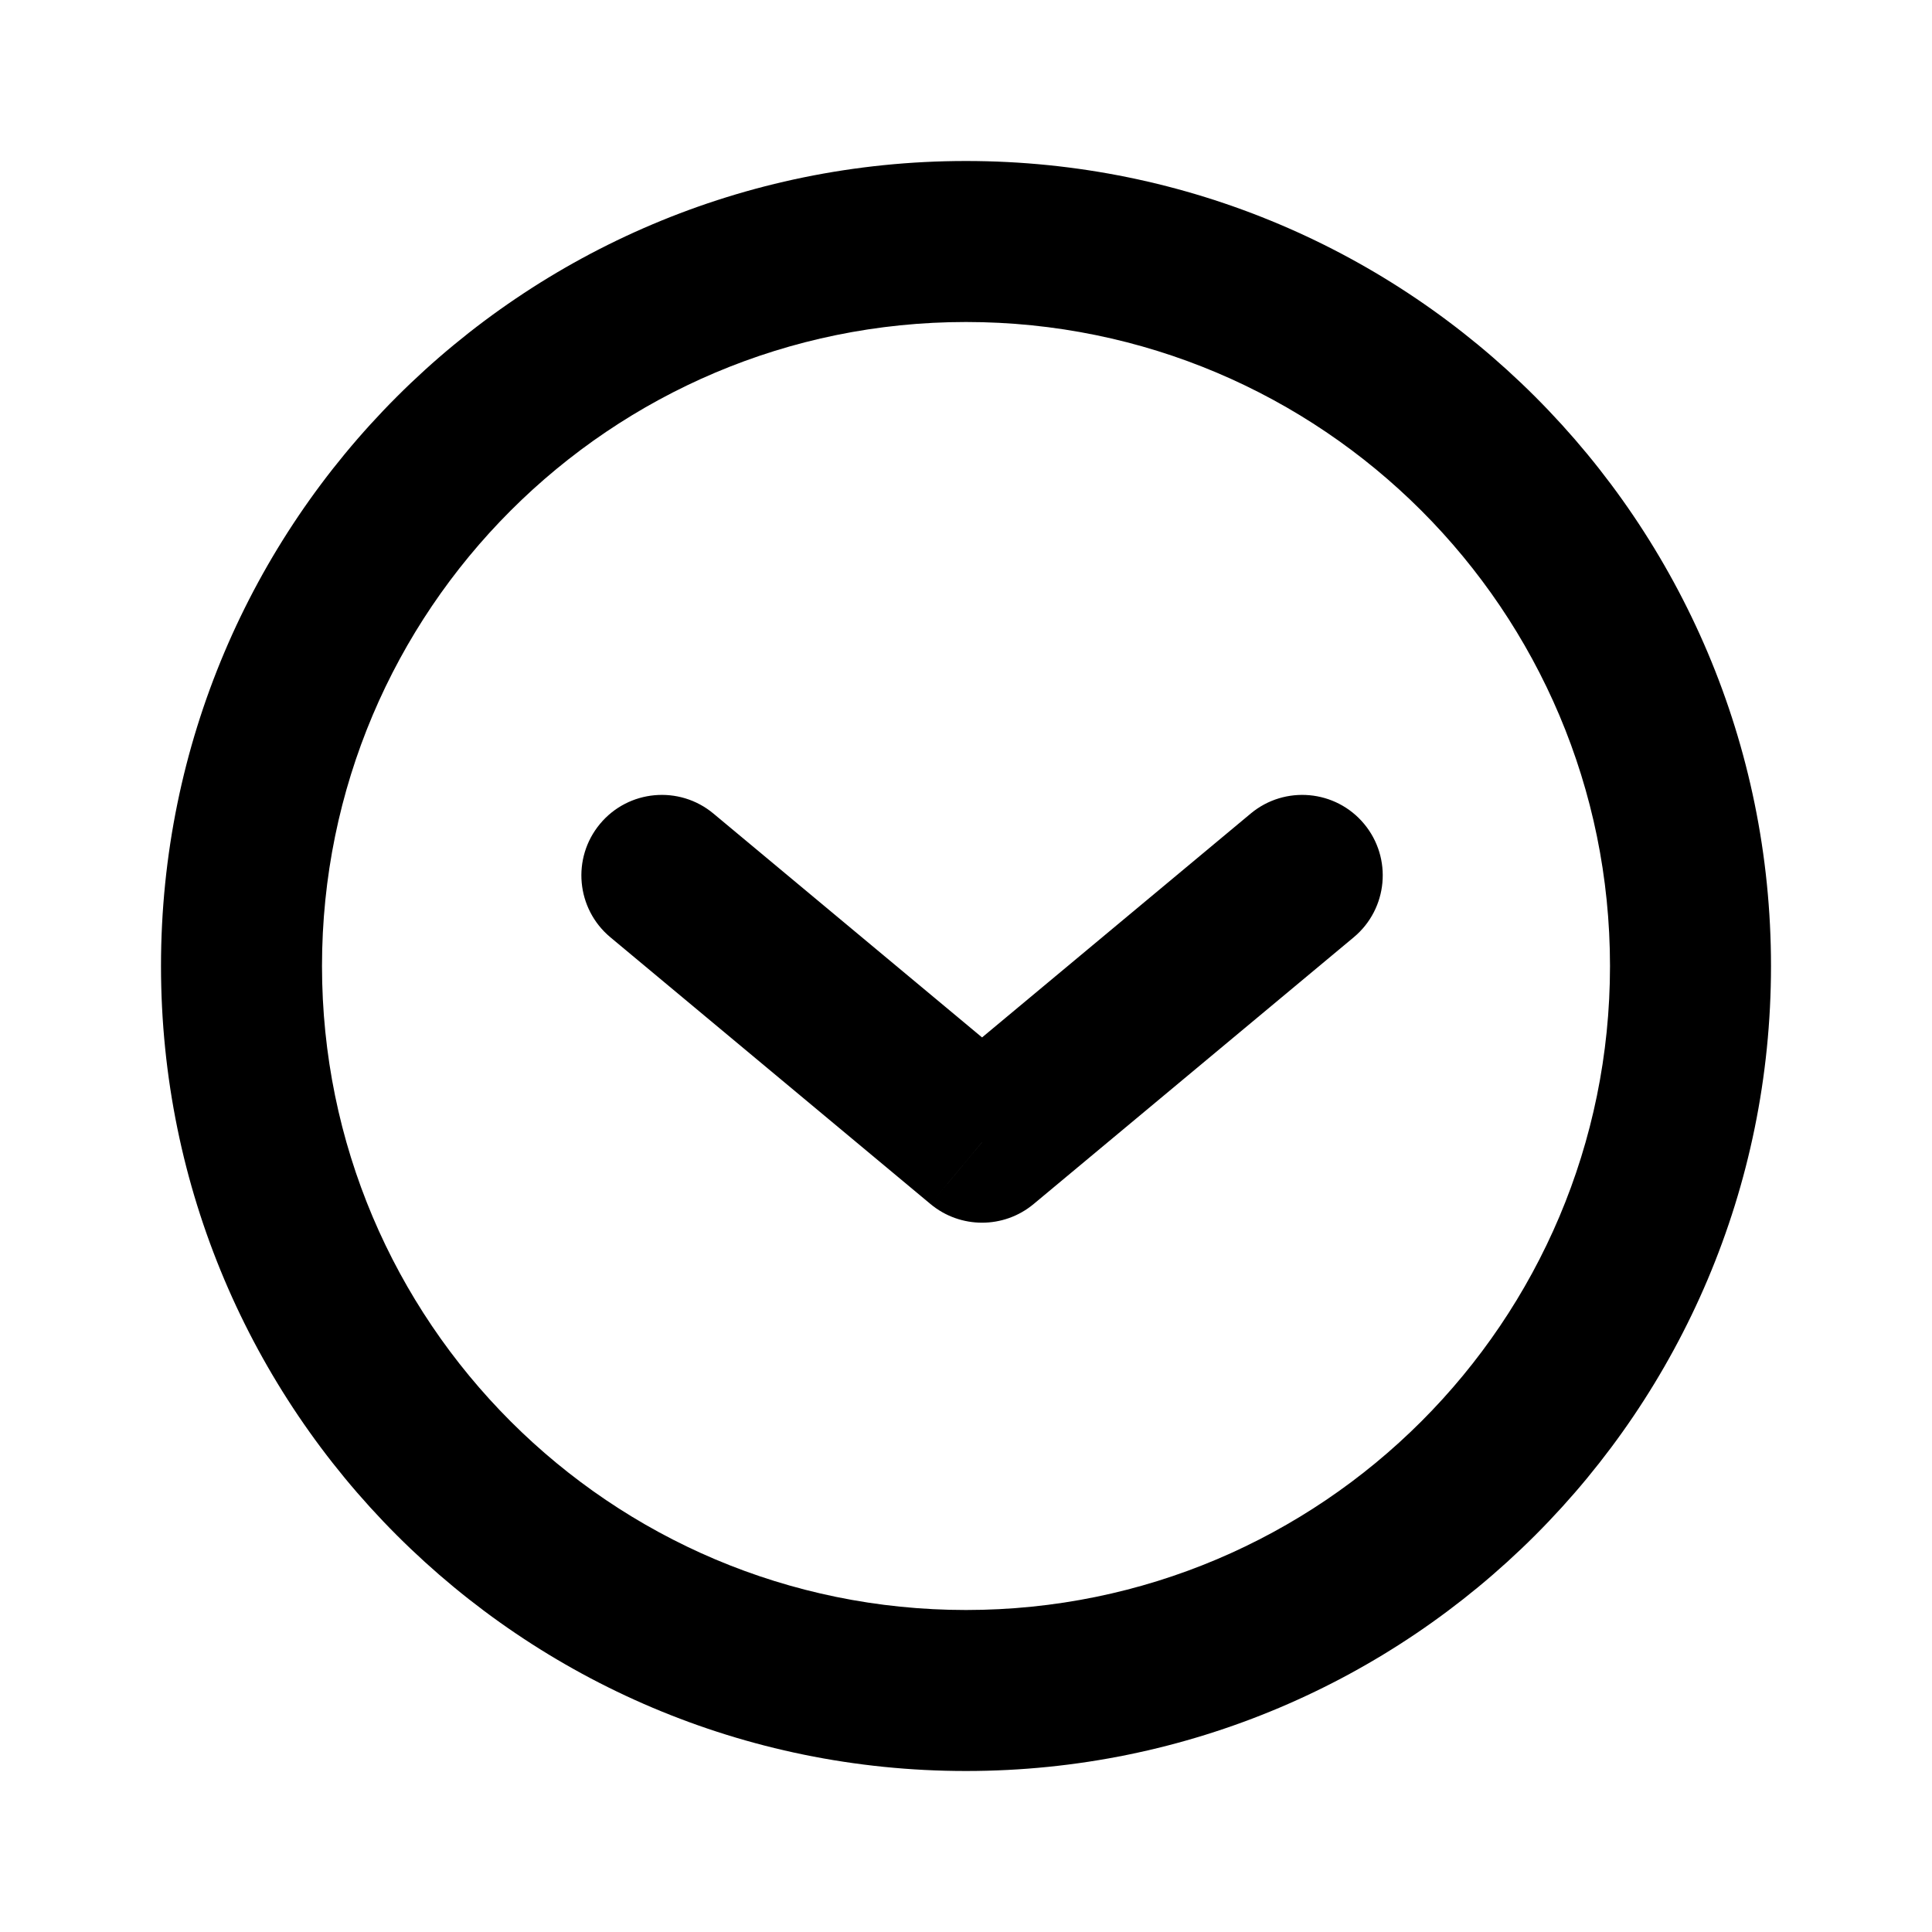
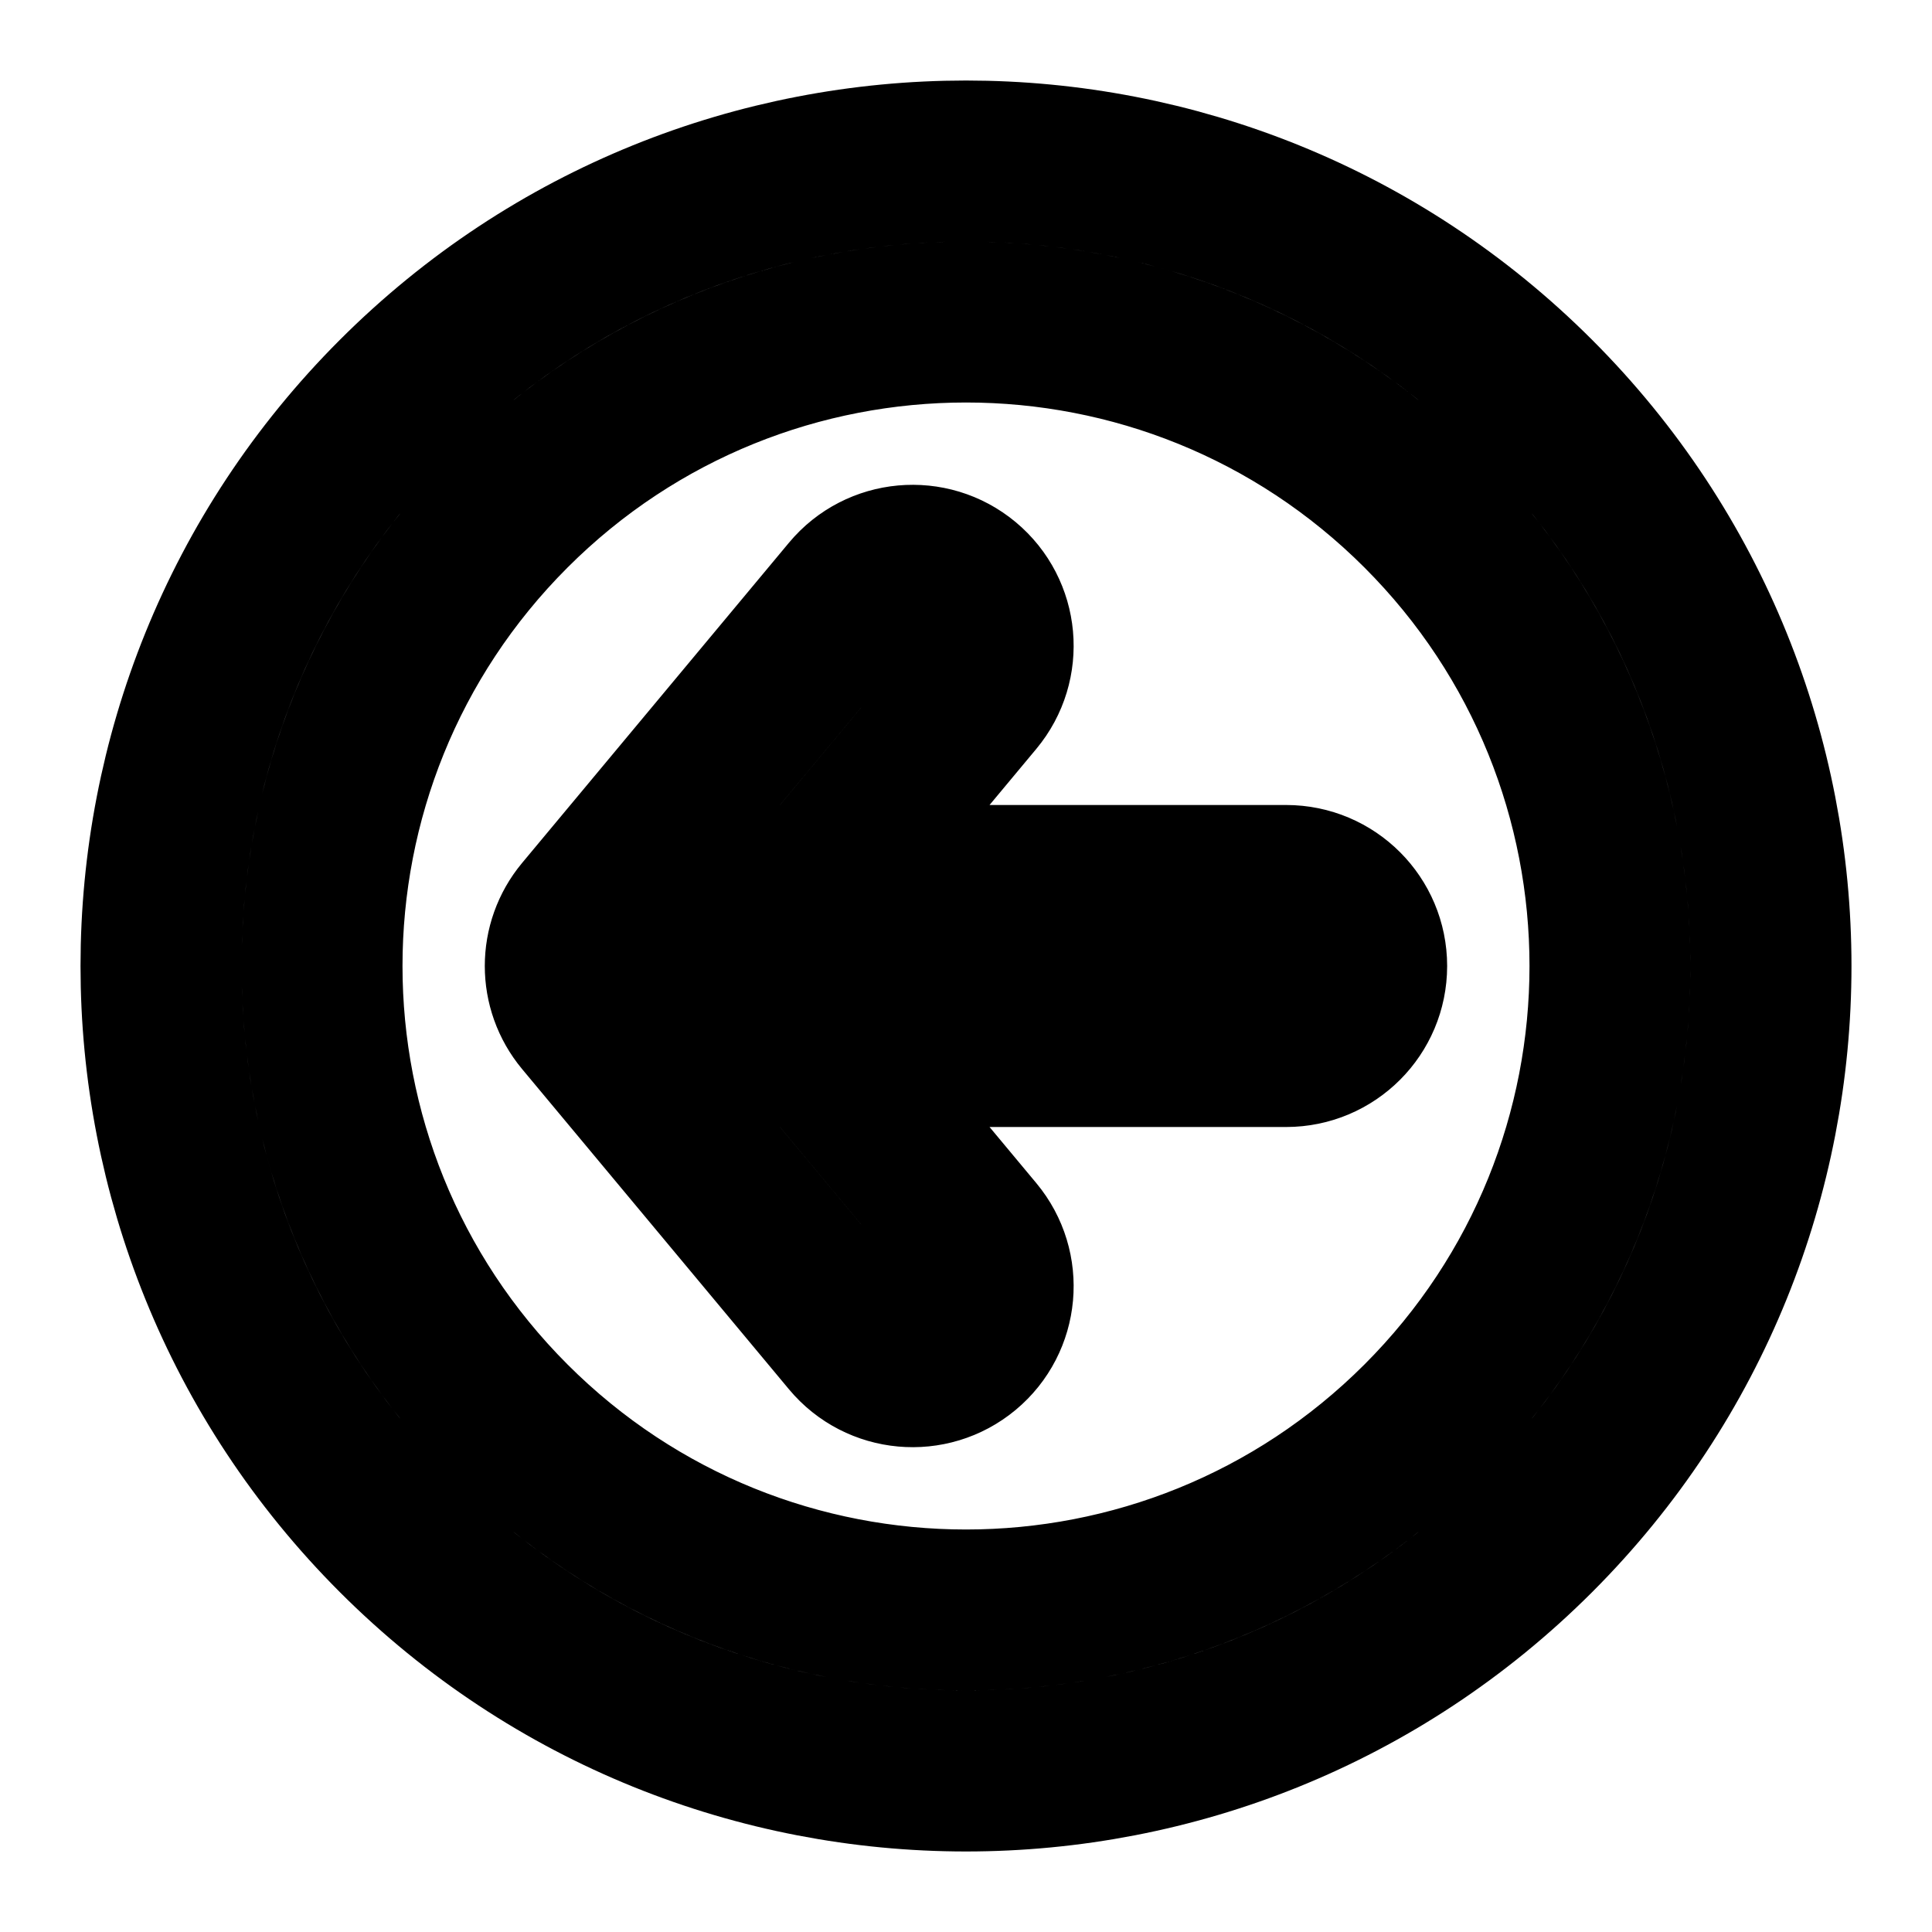
<svg xmlns="http://www.w3.org/2000/svg" width="24" height="24" viewBox="0 0 24 24" fill="none">
-   <path d="M16.817 11.643C17.241 11.289 17.299 10.659 16.945 10.234C16.592 9.81 15.961 9.753 15.537 10.106L16.817 11.643ZM12.2 14.189L11.559 14.957C11.93 15.266 12.469 15.266 12.84 14.957L12.2 14.189ZM8.862 10.106C8.438 9.753 7.807 9.81 7.454 10.234C7.1 10.659 7.158 11.289 7.582 11.643L8.862 10.106ZM15.537 10.106L11.559 13.421L12.84 14.957L16.817 11.643L15.537 10.106ZM12.84 13.421L8.862 10.106L7.582 11.643L11.559 14.957L12.84 13.421ZM20 12C20 16.418 16.418 20 12 20V22C17.523 22 22 17.523 22 12H20ZM12 20C7.582 20 4 16.418 4 12H2C2 17.523 6.477 22 12 22V20ZM4 12C4 7.582 7.582 4 12 4V2C6.477 2 2 6.477 2 12H4ZM12 4C16.418 4 20 7.582 20 12H22C22 6.477 17.523 2 12 2V4Z" fill="black" />
+   <path d="M10.569 16.618C10.922 17.042 11.553 17.099 11.977 16.746C12.402 16.392 12.459 15.762 12.105 15.337L10.569 16.618ZM8.022 12L7.254 11.36C6.945 11.731 6.945 12.269 7.254 12.64L8.022 12ZM12.105 8.663C12.459 8.238 12.402 7.608 11.977 7.254C11.553 6.901 10.922 6.958 10.569 7.382L12.105 8.663ZM15.977 13C16.53 13 16.977 12.552 16.977 12C16.977 11.448 16.53 11 15.977 11V13ZM12.105 15.337L8.791 11.36L7.254 12.64L10.569 16.618L12.105 15.337ZM8.791 12.64L12.105 8.663L10.569 7.382L7.254 11.36L8.791 12.64ZM8.022 13H15.977V11H8.022V13ZM6.343 6.343C9.467 3.219 14.533 3.219 17.657 6.343L19.071 4.929C15.166 1.024 8.834 1.024 4.929 4.929L6.343 6.343ZM17.657 6.343C20.781 9.467 20.781 14.533 17.657 17.657L19.071 19.071C22.976 15.166 22.976 8.834 19.071 4.929L17.657 6.343ZM17.657 17.657C14.533 20.781 9.467 20.781 6.343 17.657L4.929 19.071C8.834 22.976 15.166 22.976 19.071 19.071L17.657 17.657ZM6.343 17.657C3.219 14.533 3.219 9.467 6.343 6.343L4.929 4.929C1.024 8.834 1.024 15.166 4.929 19.071L6.343 17.657Z" stroke="black" stroke-width="2" stroke-linecap="round" stroke-linejoin="round" />
</svg>
